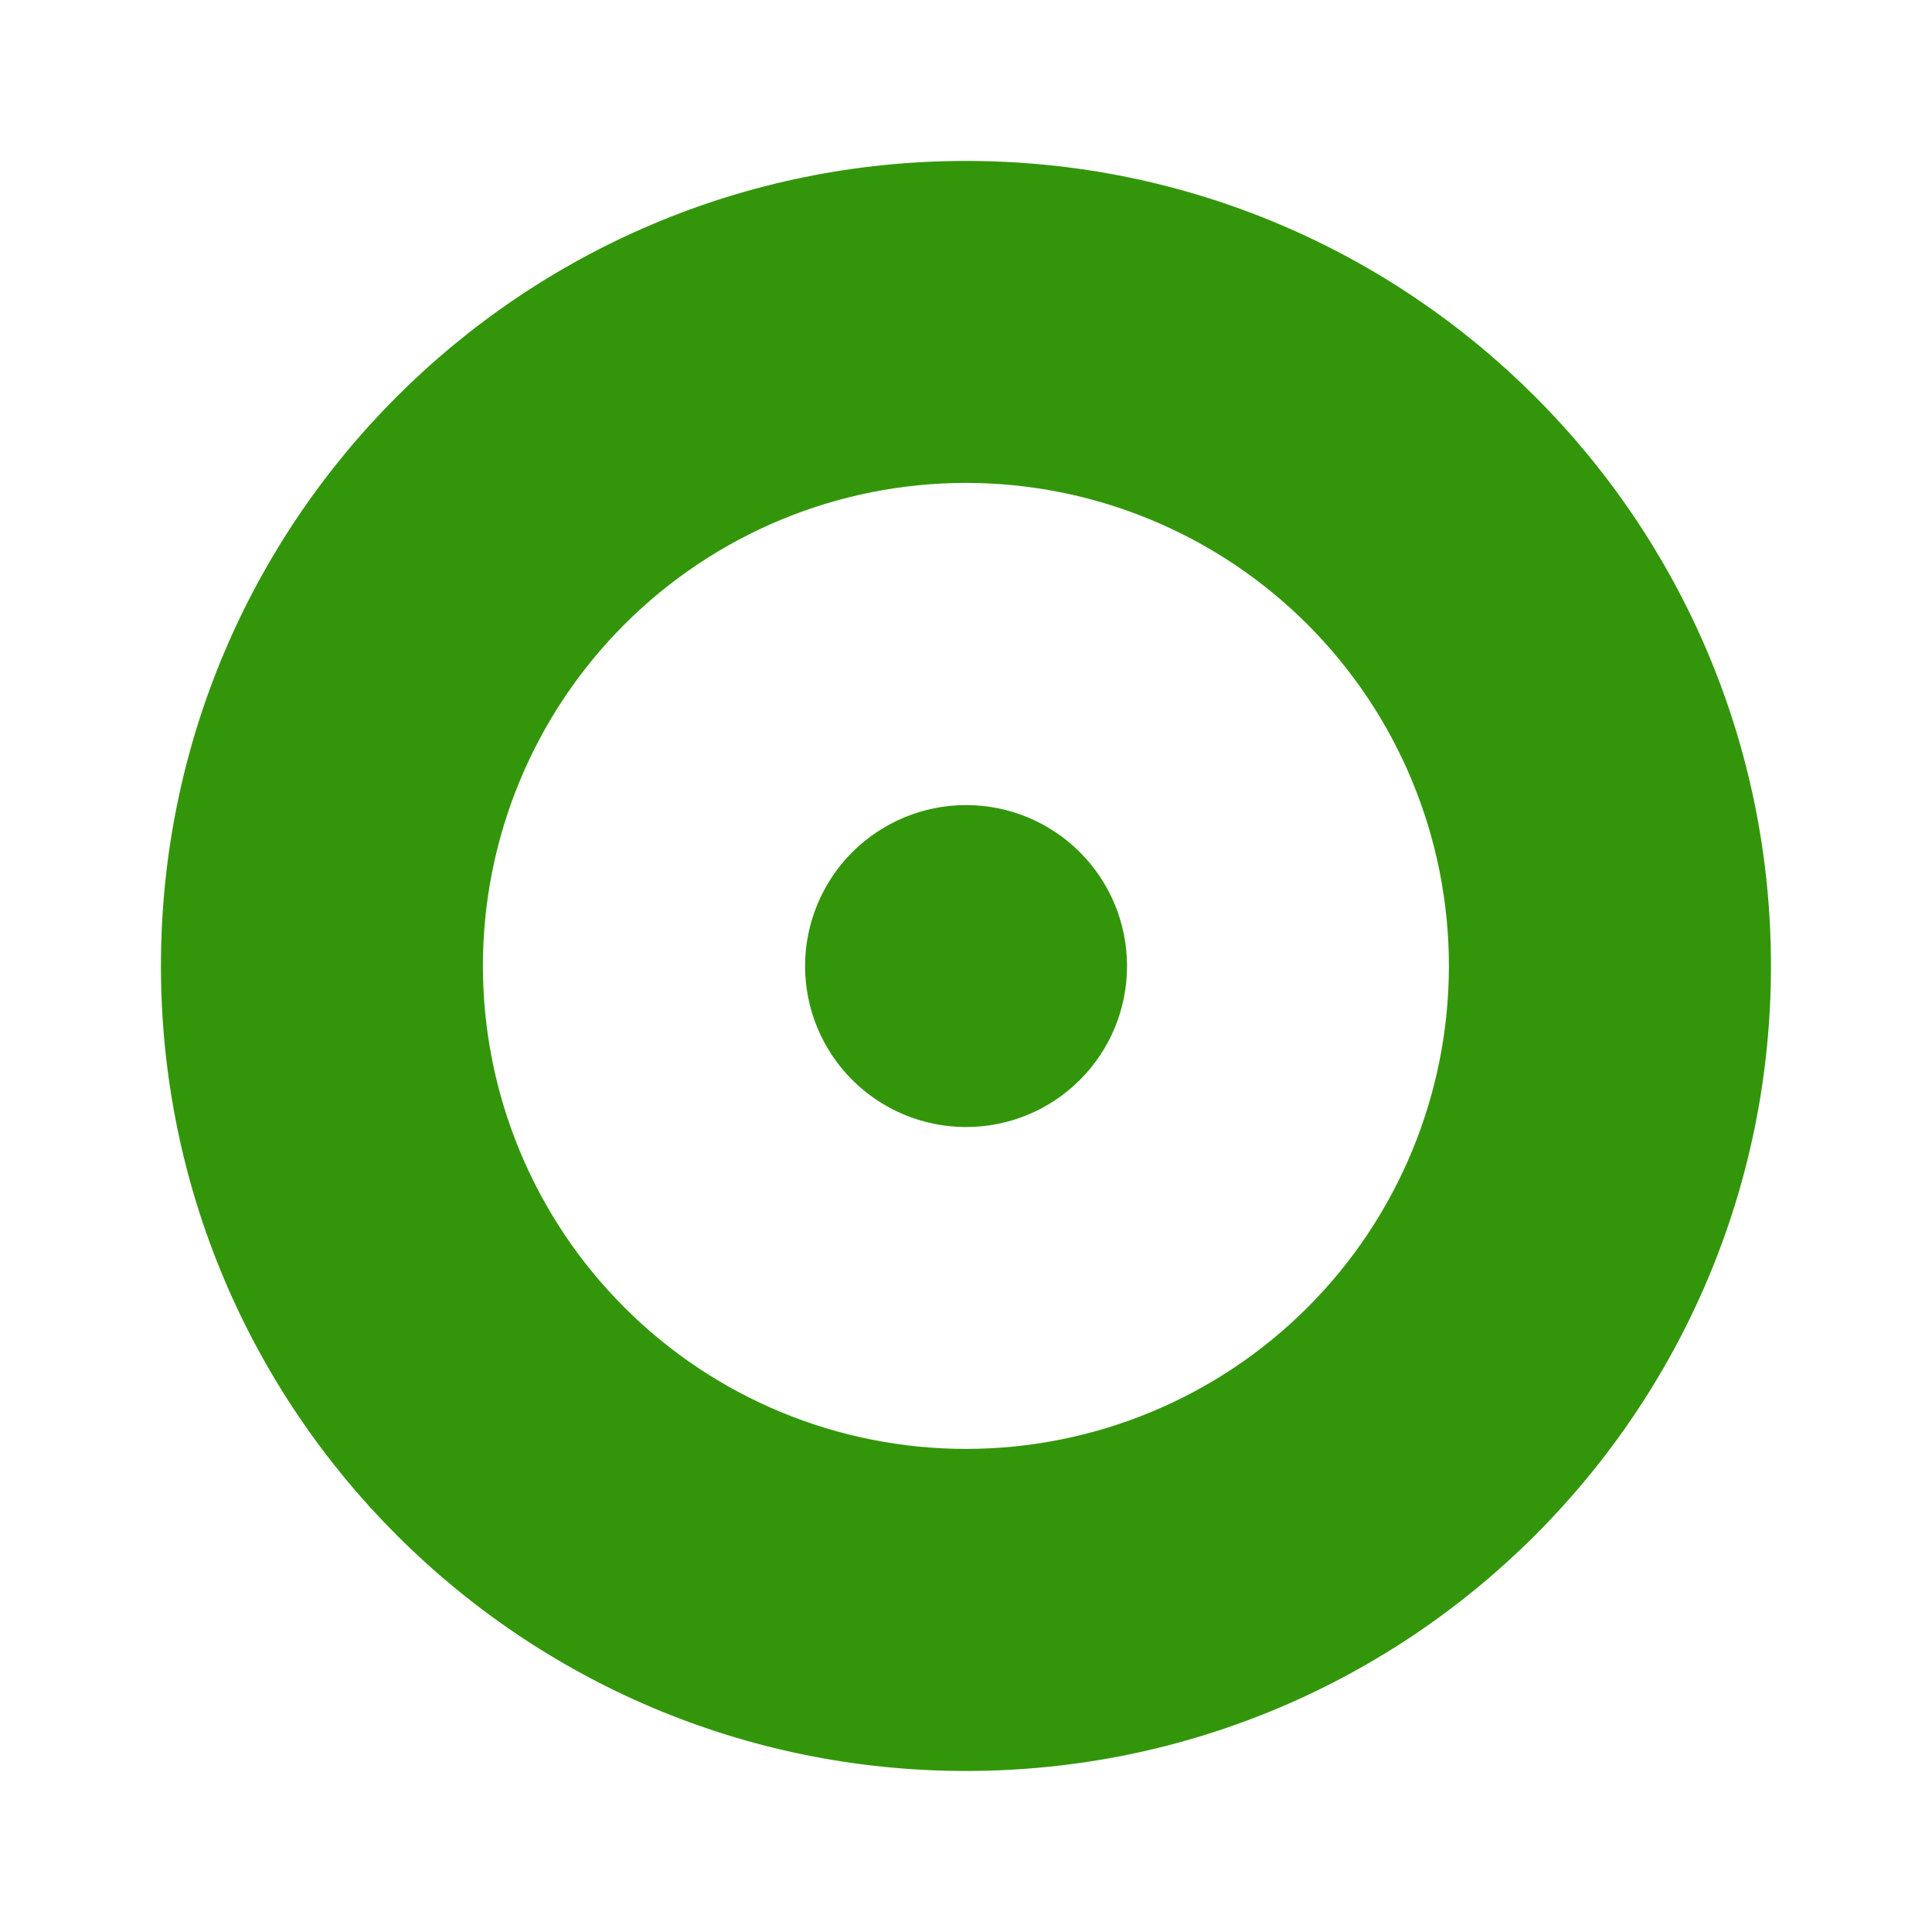
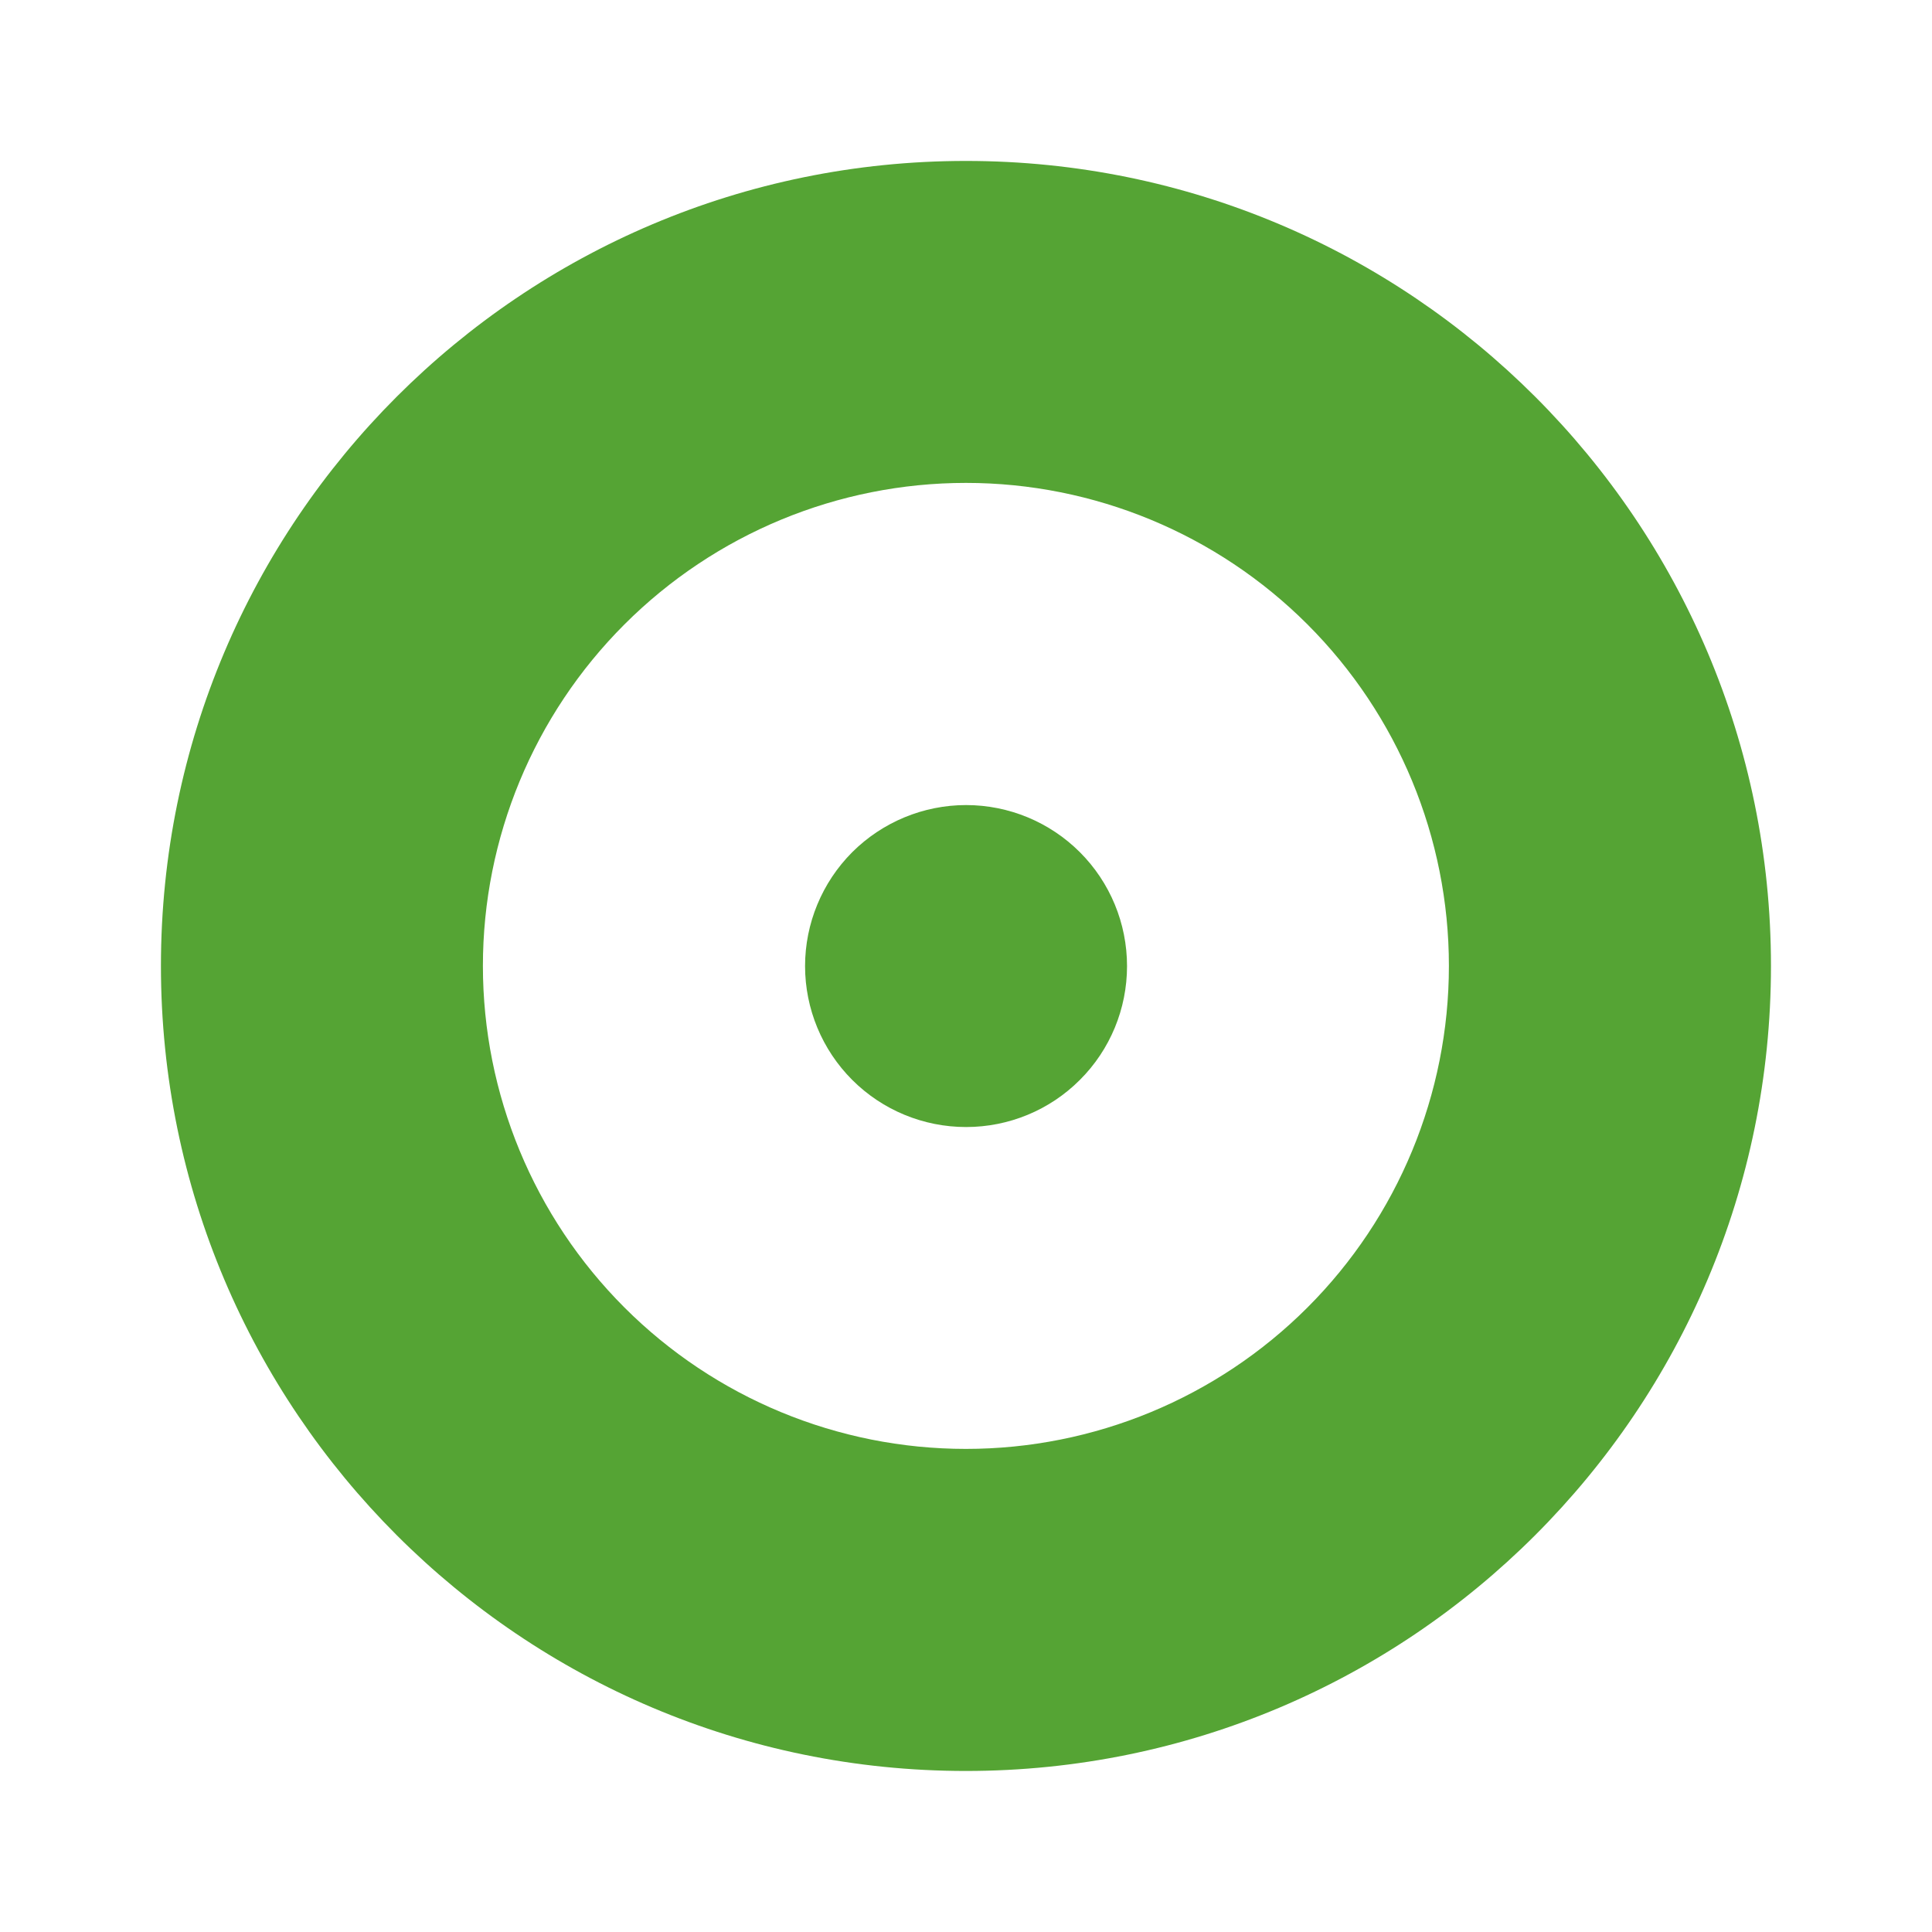
<svg xmlns="http://www.w3.org/2000/svg" width="20" height="20" viewBox="0 0 20 20" fill="none">
-   <path d="M10.001 11.667C10.443 11.667 10.867 11.492 11.179 11.179C11.492 10.867 11.667 10.443 11.667 10.001C11.667 9.559 11.492 9.135 11.179 8.822C10.867 8.51 10.443 8.334 10.001 8.334C9.559 8.334 9.135 8.51 8.822 8.822C8.51 9.135 8.334 9.559 8.334 10.001C8.334 10.443 8.51 10.867 8.822 11.179C9.135 11.492 9.559 11.667 10.001 11.667Z" fill="#33960A" />
-   <path fill-rule="evenodd" clip-rule="evenodd" d="M18.333 9.999C18.333 14.602 14.602 18.333 9.999 18.333C5.397 18.333 1.666 14.602 1.666 9.999C1.666 5.397 5.397 1.666 9.999 1.666C14.602 1.666 18.333 5.397 18.333 9.999ZM9.999 14.999C11.325 14.999 12.597 14.473 13.535 13.535C14.473 12.597 14.999 11.325 14.999 9.999C14.999 8.673 14.473 7.402 13.535 6.464C12.597 5.526 11.325 4.999 9.999 4.999C8.673 4.999 7.402 5.526 6.464 6.464C5.526 7.402 4.999 8.673 4.999 9.999C4.999 11.325 5.526 12.597 6.464 13.535C7.402 14.473 8.673 14.999 9.999 14.999Z" fill="#33960A" />
+   <path d="M10.001 11.667C10.443 11.667 10.867 11.492 11.179 11.179C11.492 10.867 11.667 10.443 11.667 10.001C11.667 9.559 11.492 9.135 11.179 8.822C10.867 8.51 10.443 8.334 10.001 8.334C9.559 8.334 9.135 8.51 8.822 8.822C8.51 9.135 8.334 9.559 8.334 10.001C8.334 10.443 8.51 10.867 8.822 11.179C9.135 11.492 9.559 11.667 10.001 11.667Z" fill="#55A434" />
+   <path fill-rule="evenodd" clip-rule="evenodd" d="M18.333 9.999C18.333 14.602 14.602 18.333 9.999 18.333C5.397 18.333 1.666 14.602 1.666 9.999C1.666 5.397 5.397 1.666 9.999 1.666C14.602 1.666 18.333 5.397 18.333 9.999ZM9.999 14.999C11.325 14.999 12.597 14.473 13.535 13.535C14.473 12.597 14.999 11.325 14.999 9.999C14.999 8.673 14.473 7.402 13.535 6.464C12.597 5.526 11.325 4.999 9.999 4.999C8.673 4.999 7.402 5.526 6.464 6.464C5.526 7.402 4.999 8.673 4.999 9.999C4.999 11.325 5.526 12.597 6.464 13.535C7.402 14.473 8.673 14.999 9.999 14.999Z" fill="#55A434" />
</svg>
